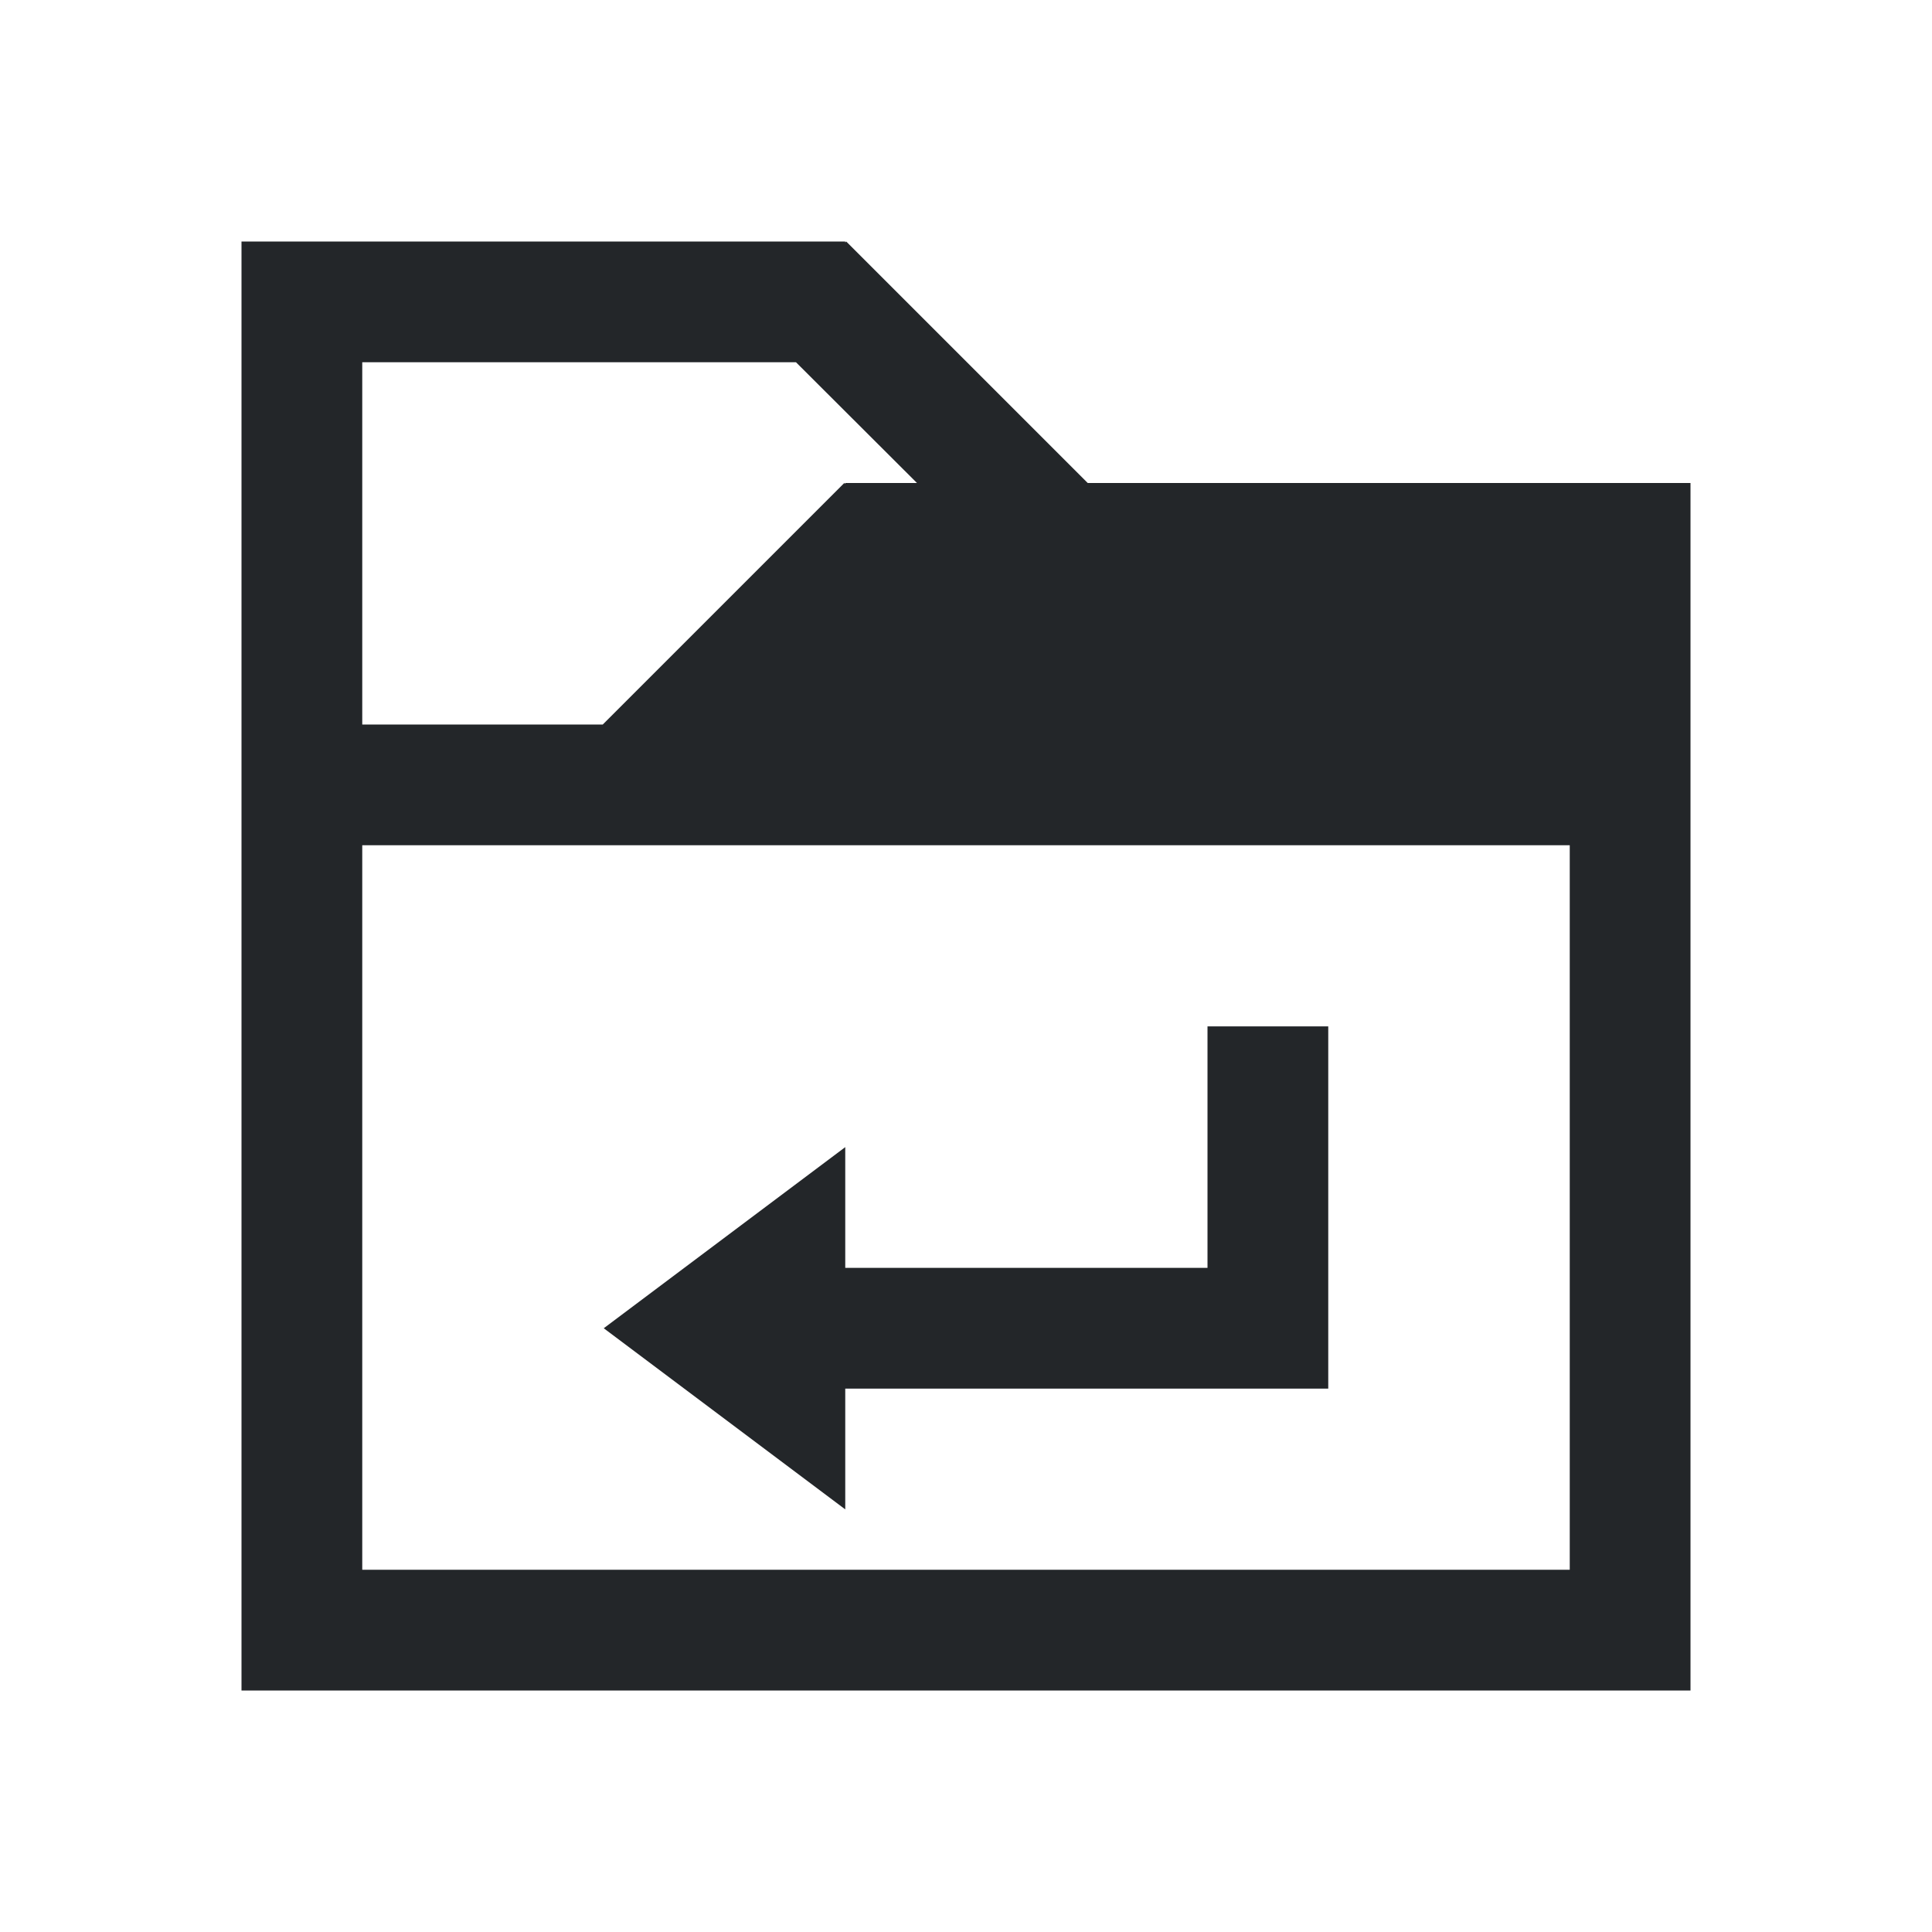
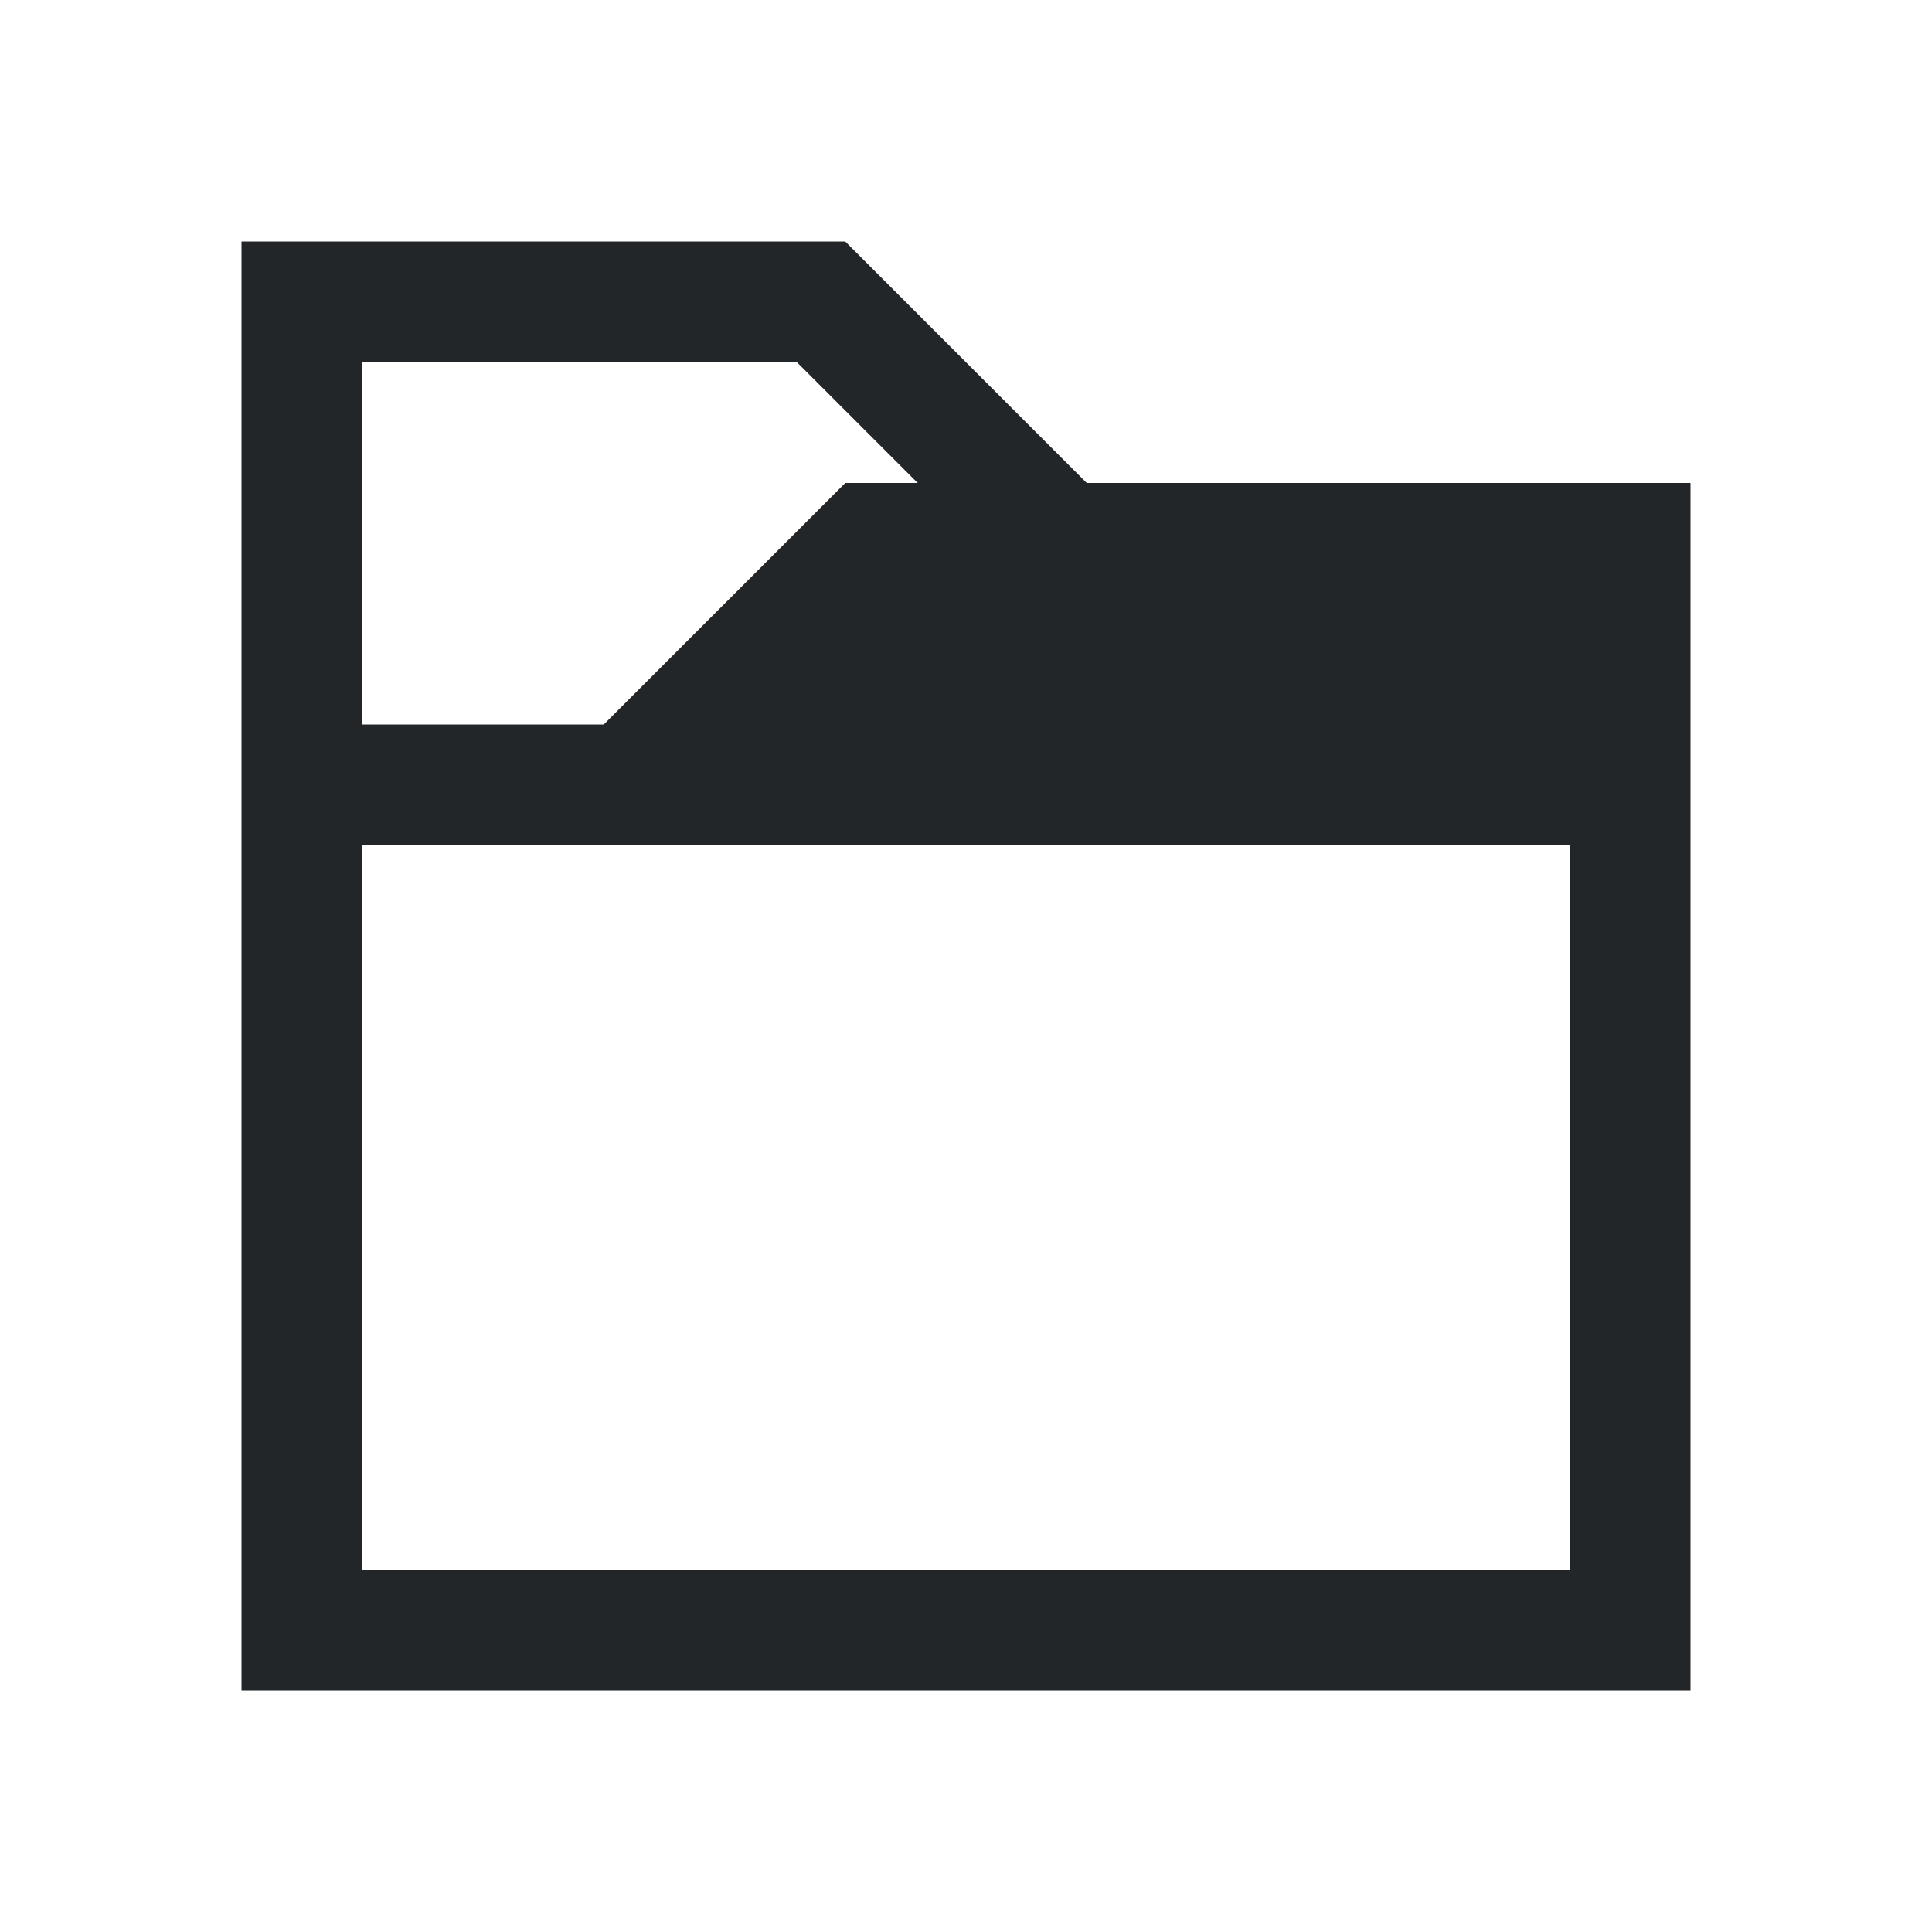
- <svg xmlns="http://www.w3.org/2000/svg" viewBox="0 0 16 16" version="1.1" id="svg1">
+ <svg xmlns="http://www.w3.org/2000/svg" viewBox="0 0 16 16">
  <defs id="defs3051">
    <style type="text/css" id="current-color-scheme">
      .ColorScheme-Text {
        color:#232629;
      }
      </style>
  </defs>
-   <path style="fill:currentColor;fill-opacity:1;stroke:none" d="m 2,2 v 1 3 1 6 1 H 14 V 13 6 5 4 H 9.008 l -2,-2 L 7,2.008 V 2 H 3 Z M 3,3 H 6.592 L 7.594,4 H 7 V 4.008 L 6.992,4 l -2,2 H 3 Z m 0,4 h 10 v 6 H 3 Z m 7,1.5 h 1 v 3 H 7 v 1 L 5,11 7,9.5 v 1 h 3 z" class="ColorScheme-Text" id="path1" />
+   <path style="fill:currentColor" d="M 2 2 L 2 3 L 2 6 L 2 7 L 2 13 L 2 14 L 14 14 L 14 13 L 14 6 L 14 5 L 14 4 L 9 4 L 7 2 L 7 2 L 7 2 L 3 2 L 2 2 z M 3 3 L 6.6 3 L 7.6 4 L 7 4 L 7 4 L 7 4 L 5 6 L 3 6 L 3 3 z M 3 7 L 13 7 L 13 13 L 3 13 L 3 7 z " class="ColorScheme-Text" />
</svg>
